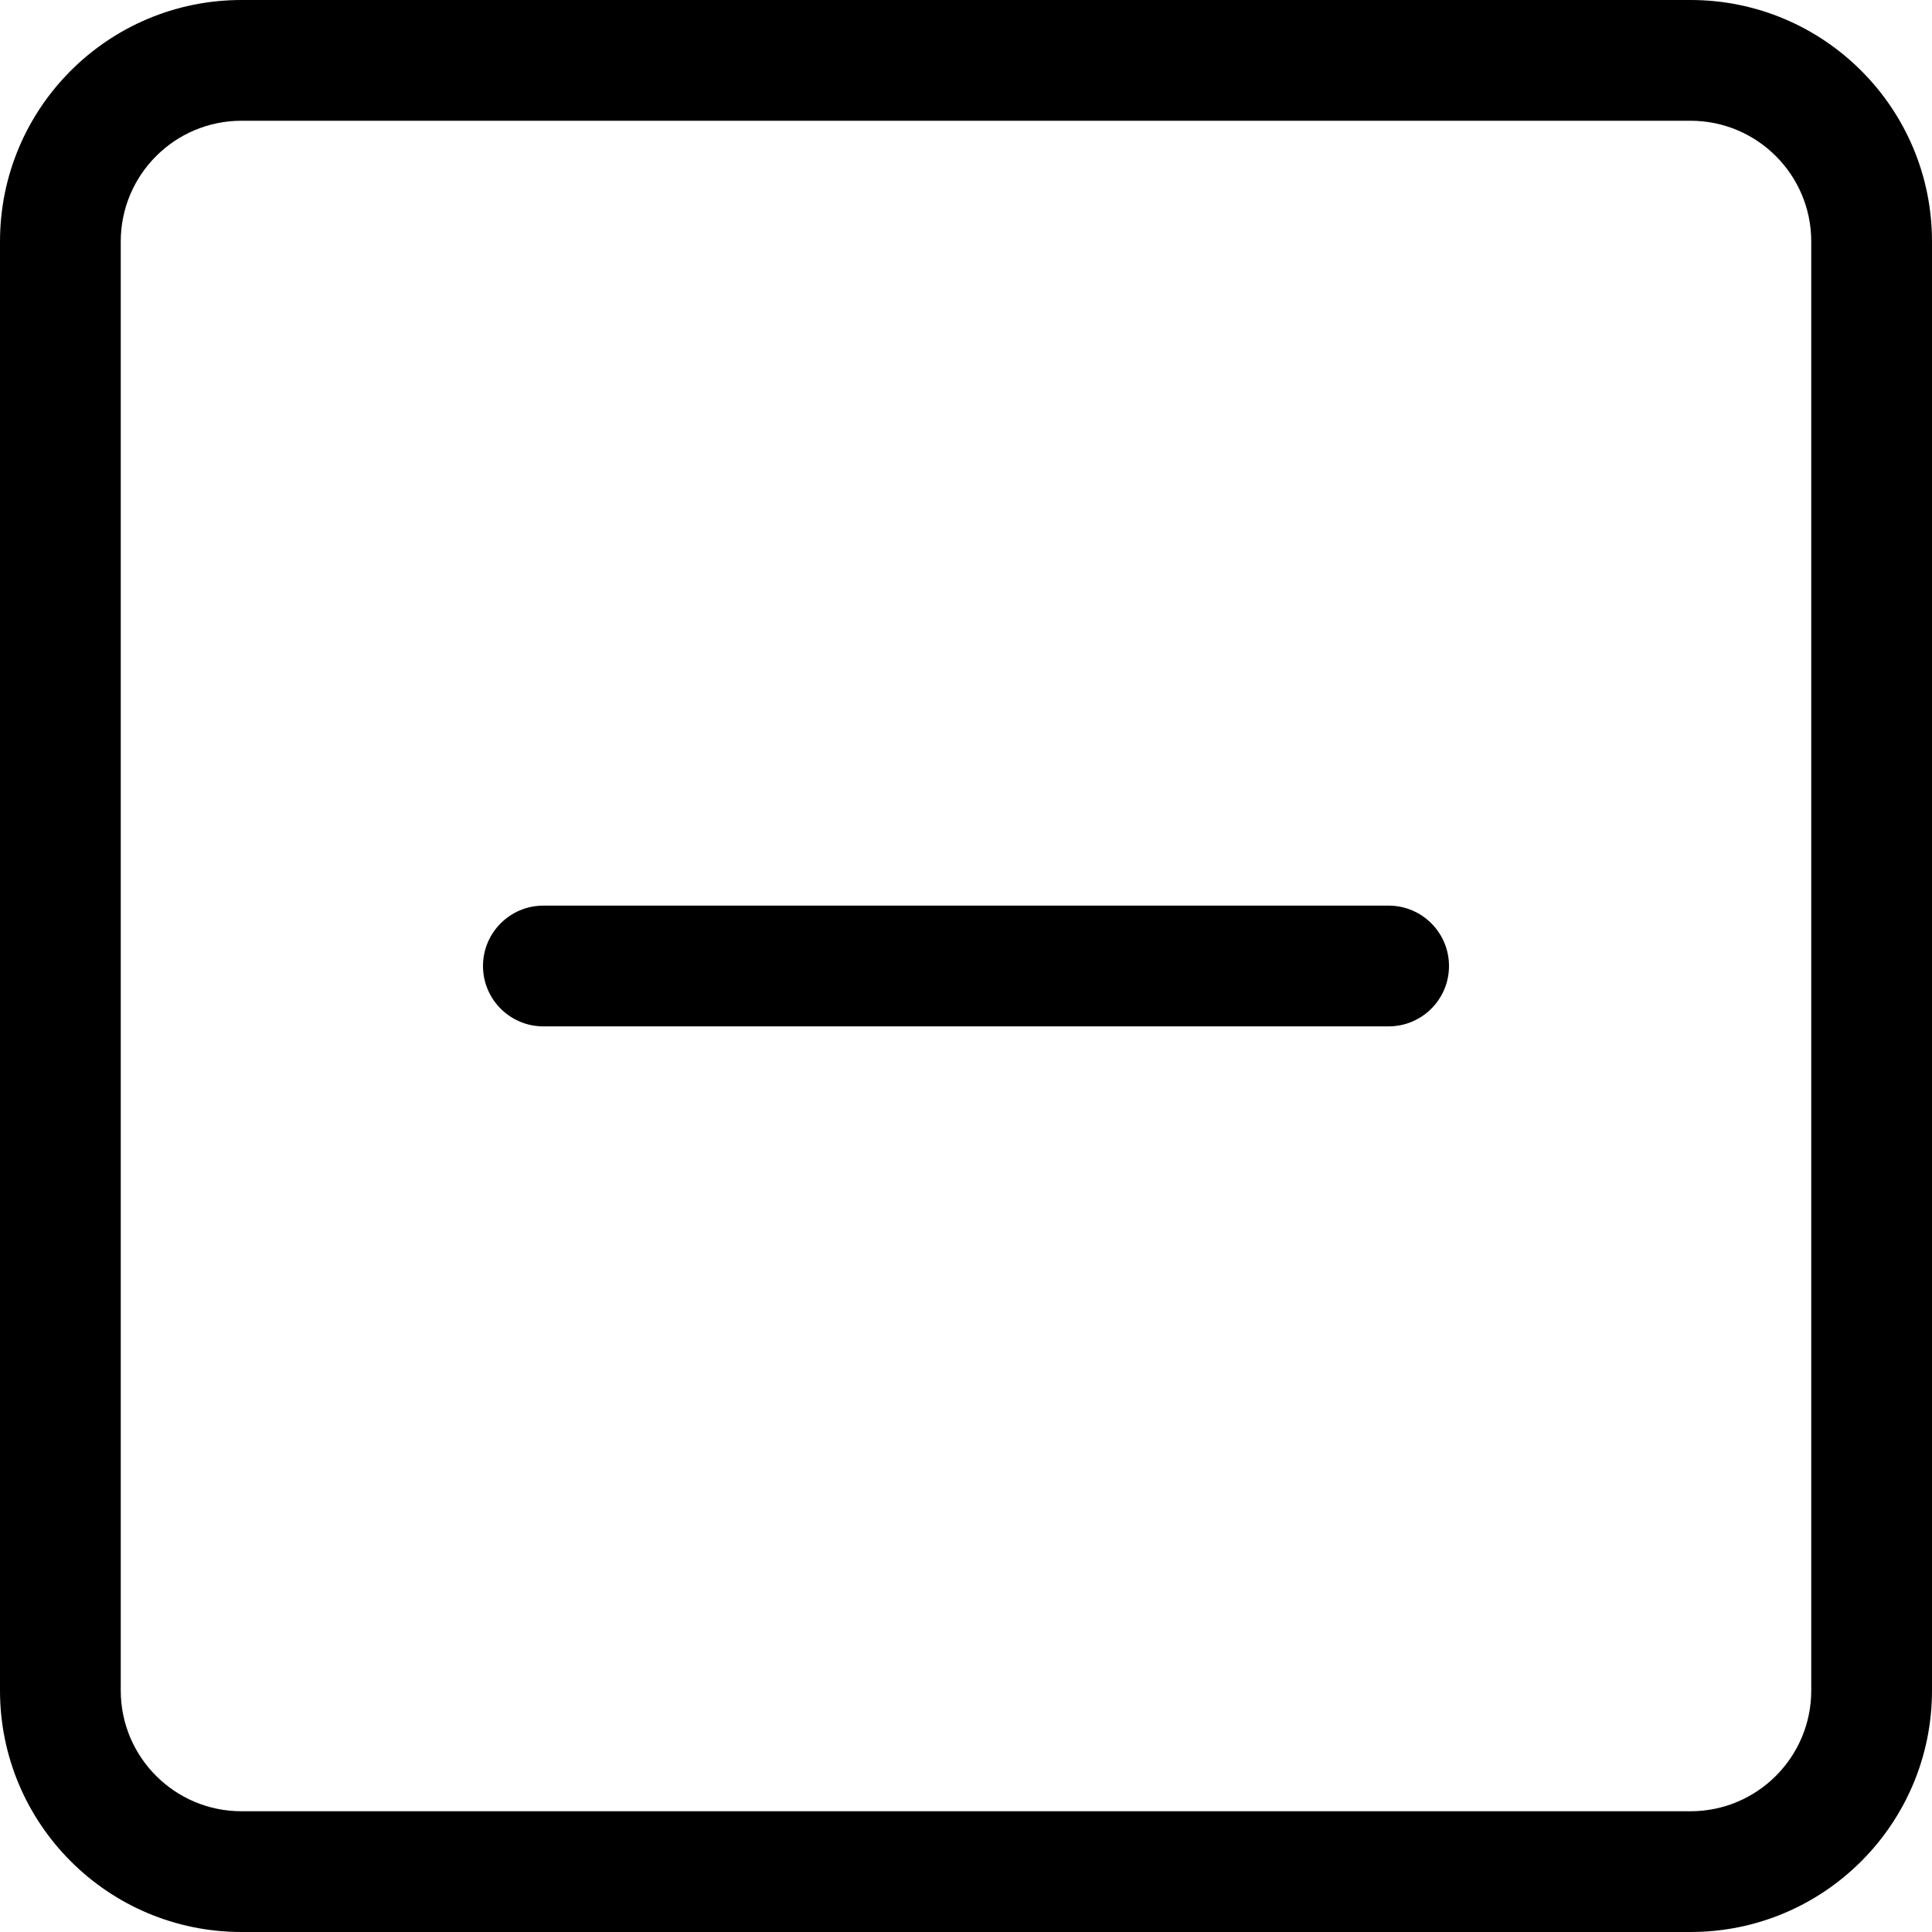
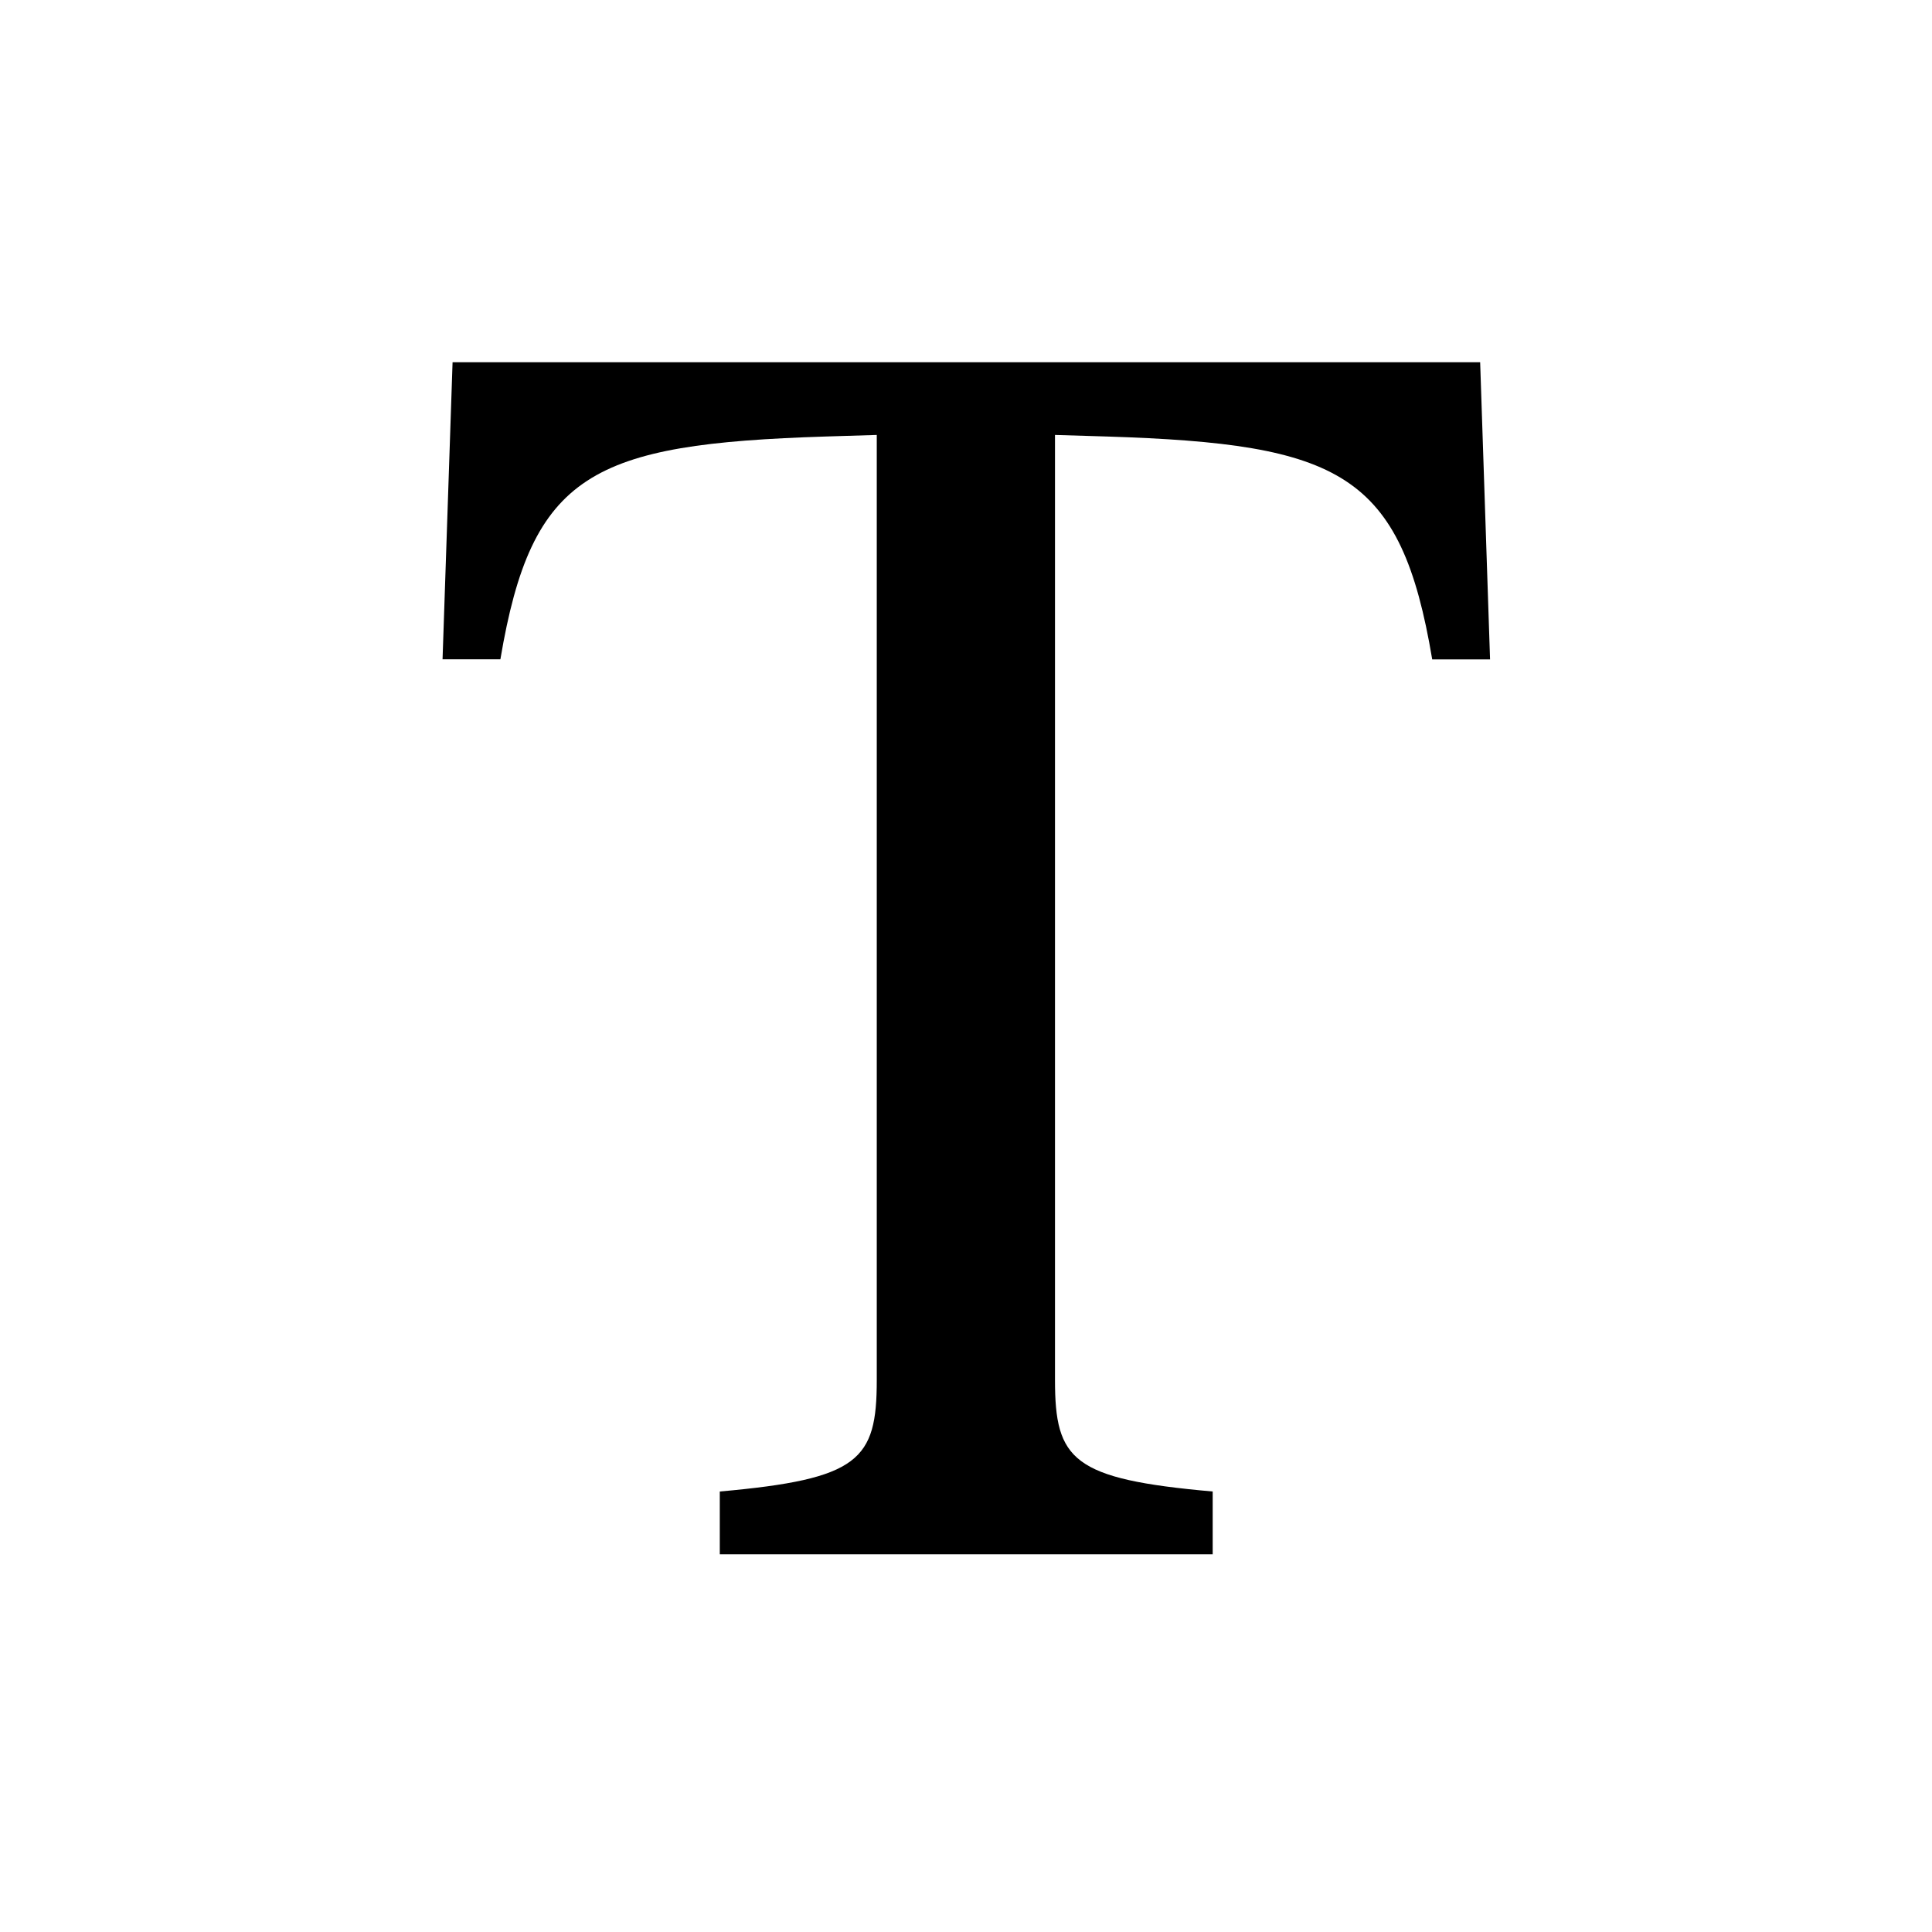
- <svg xmlns="http://www.w3.org/2000/svg" width="20" height="20" fill="currentColor" class="bi bi-dash-square" viewBox="0 0 16 16">
-   <path d="M14 1a1 1 0 0 1 1 1v12a1 1 0 0 1-1 1H2a1 1 0 0 1-1-1V2a1 1 0 0 1 1-1h12zM2 0a2 2 0 0 0-2 2v12a2 2 0 0 0 2 2h12a2 2 0 0 0 2-2V2a2 2 0 0 0-2-2H2z" />
-   <path d="M4 8a.5.5 0 0 1 .5-.5h7a.5.5 0 0 1 0 1h-7A.5.5 0 0 1 4 8z" />
+ <svg xmlns="http://www.w3.org/2000/svg" width="24" height="24" fill="currentColor" class="bi bi-fonts" viewBox="0 0 16 16">
+   <path d="M12.258 3h-8.51l-.083 2.46h.479c.26-1.544.758-1.783 2.693-1.845l.424-.013v7.827c0 .663-.144.82-1.3.923v.52h4.082v-.52c-1.162-.103-1.306-.26-1.306-.923V3.602l.431.013c1.934.062 2.434.301 2.693 1.846h.479L12.258 3z" />
</svg>
